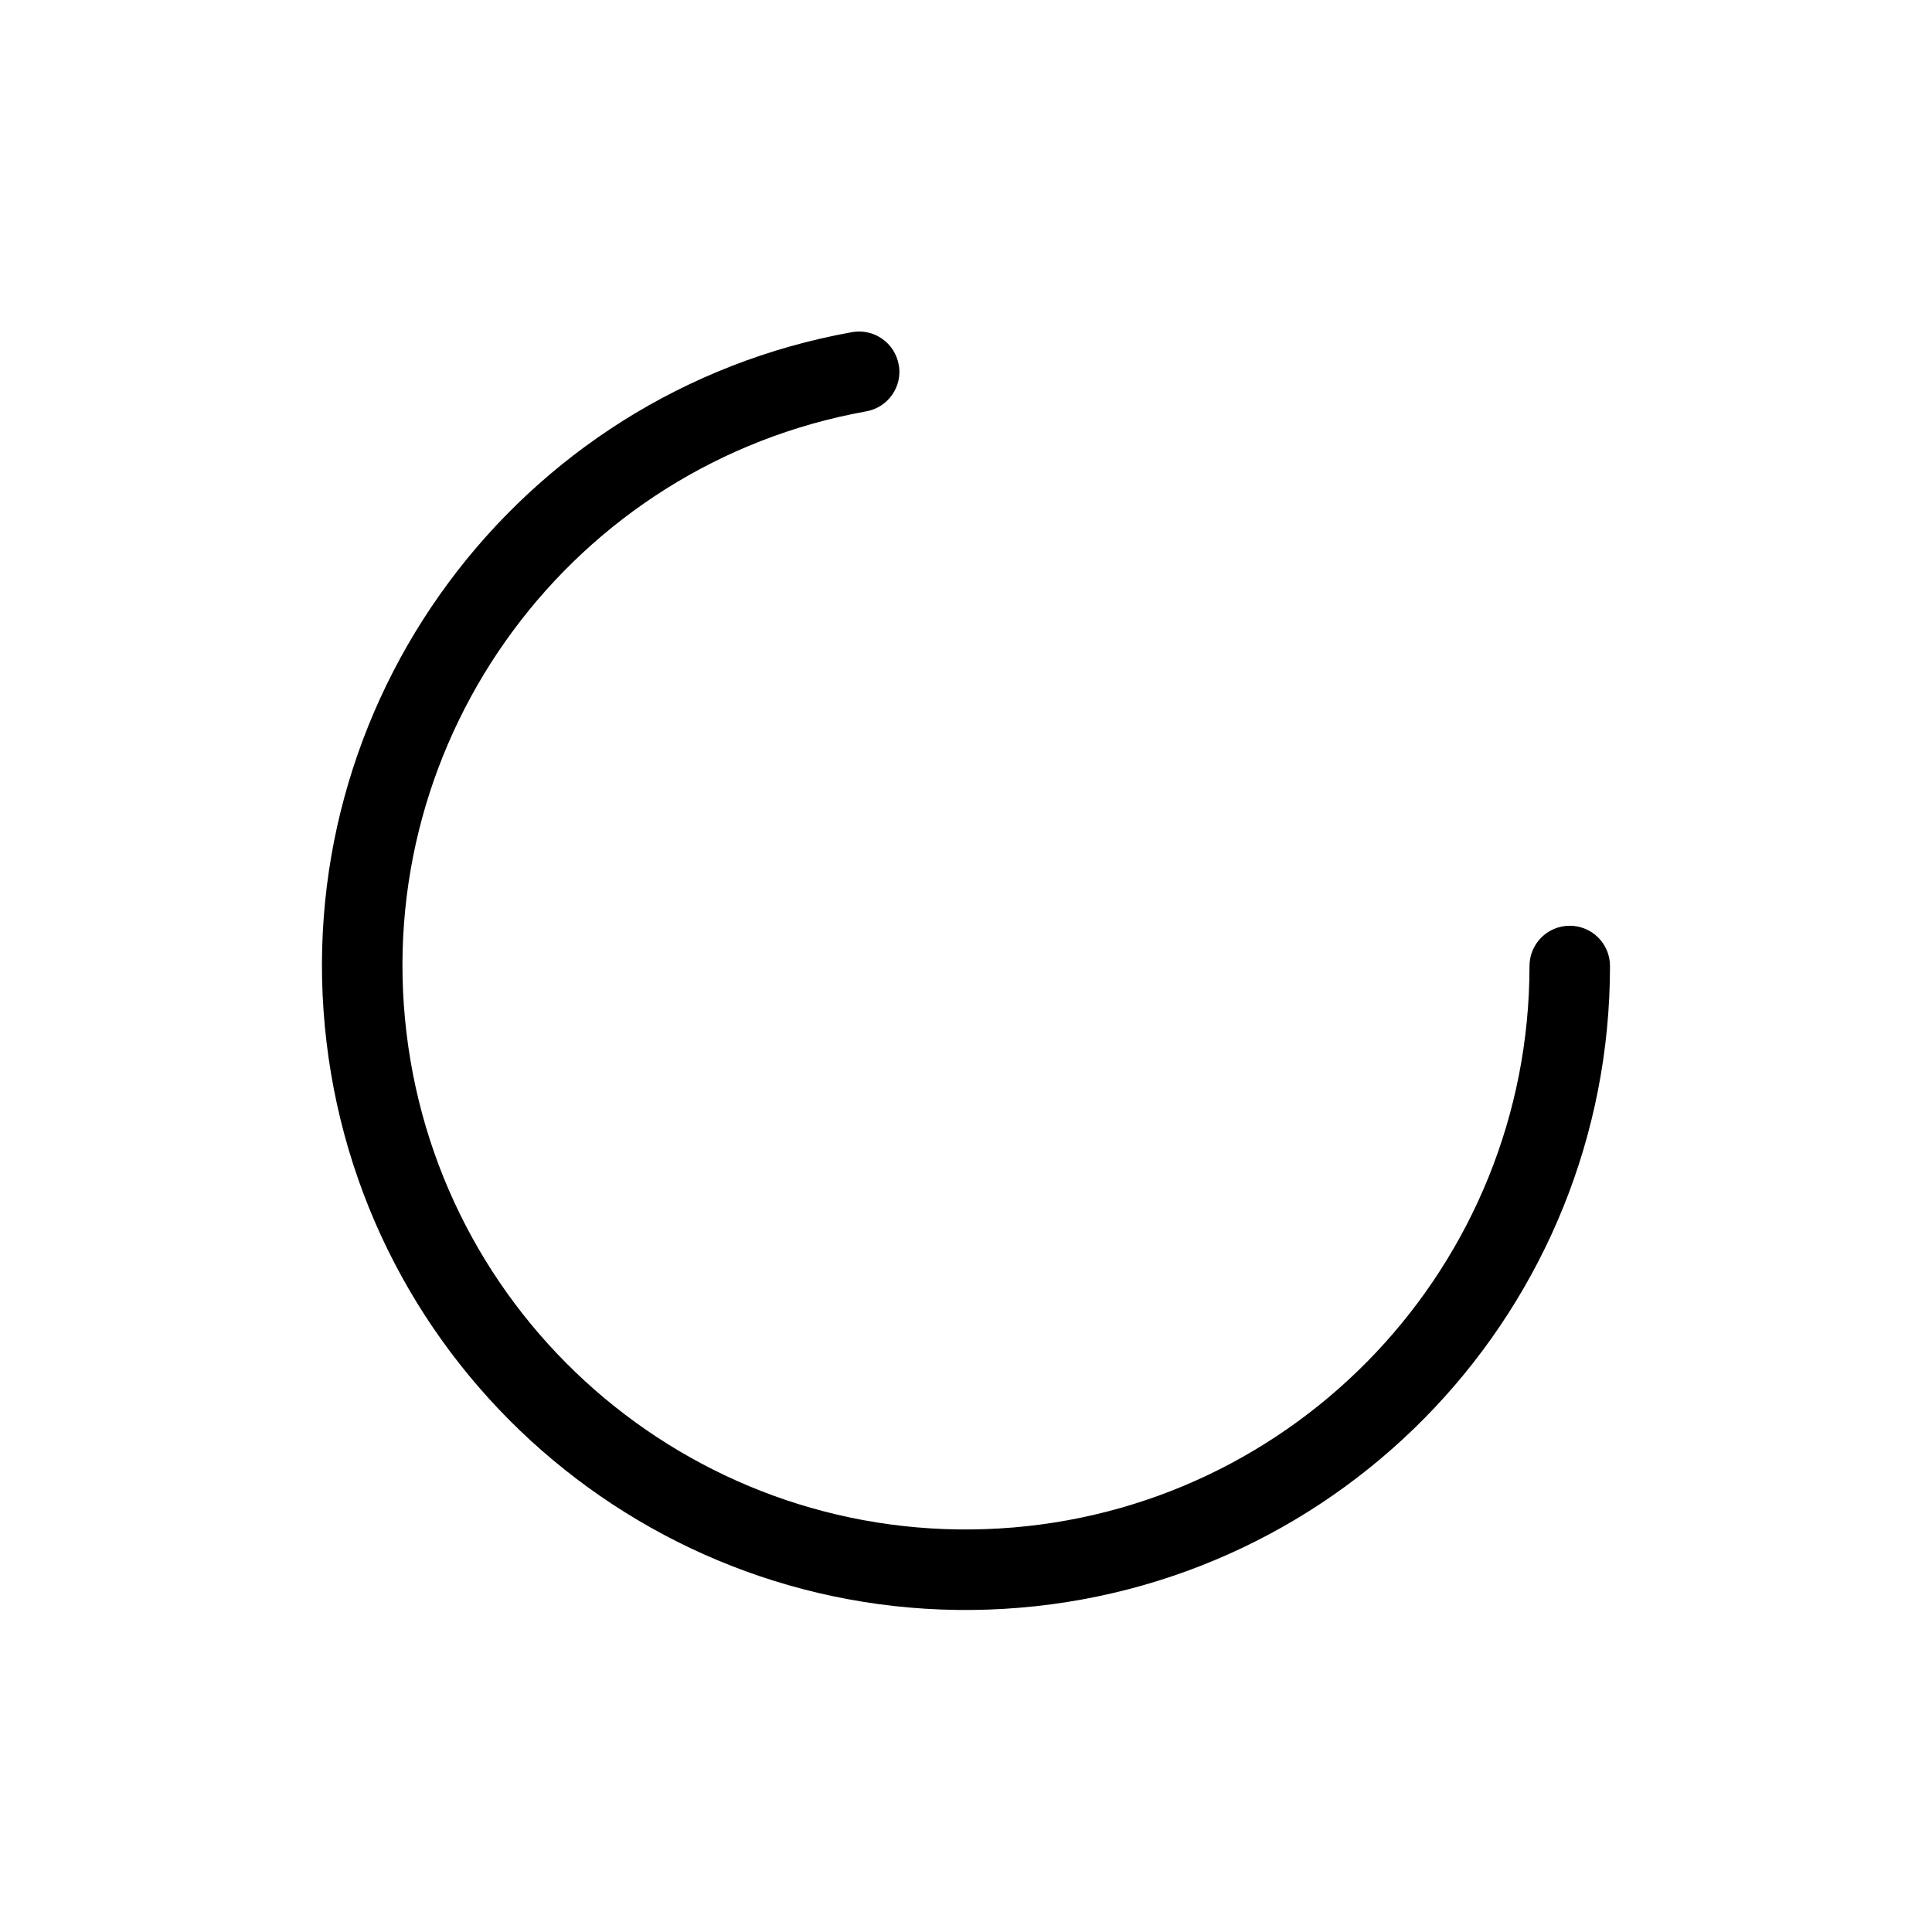
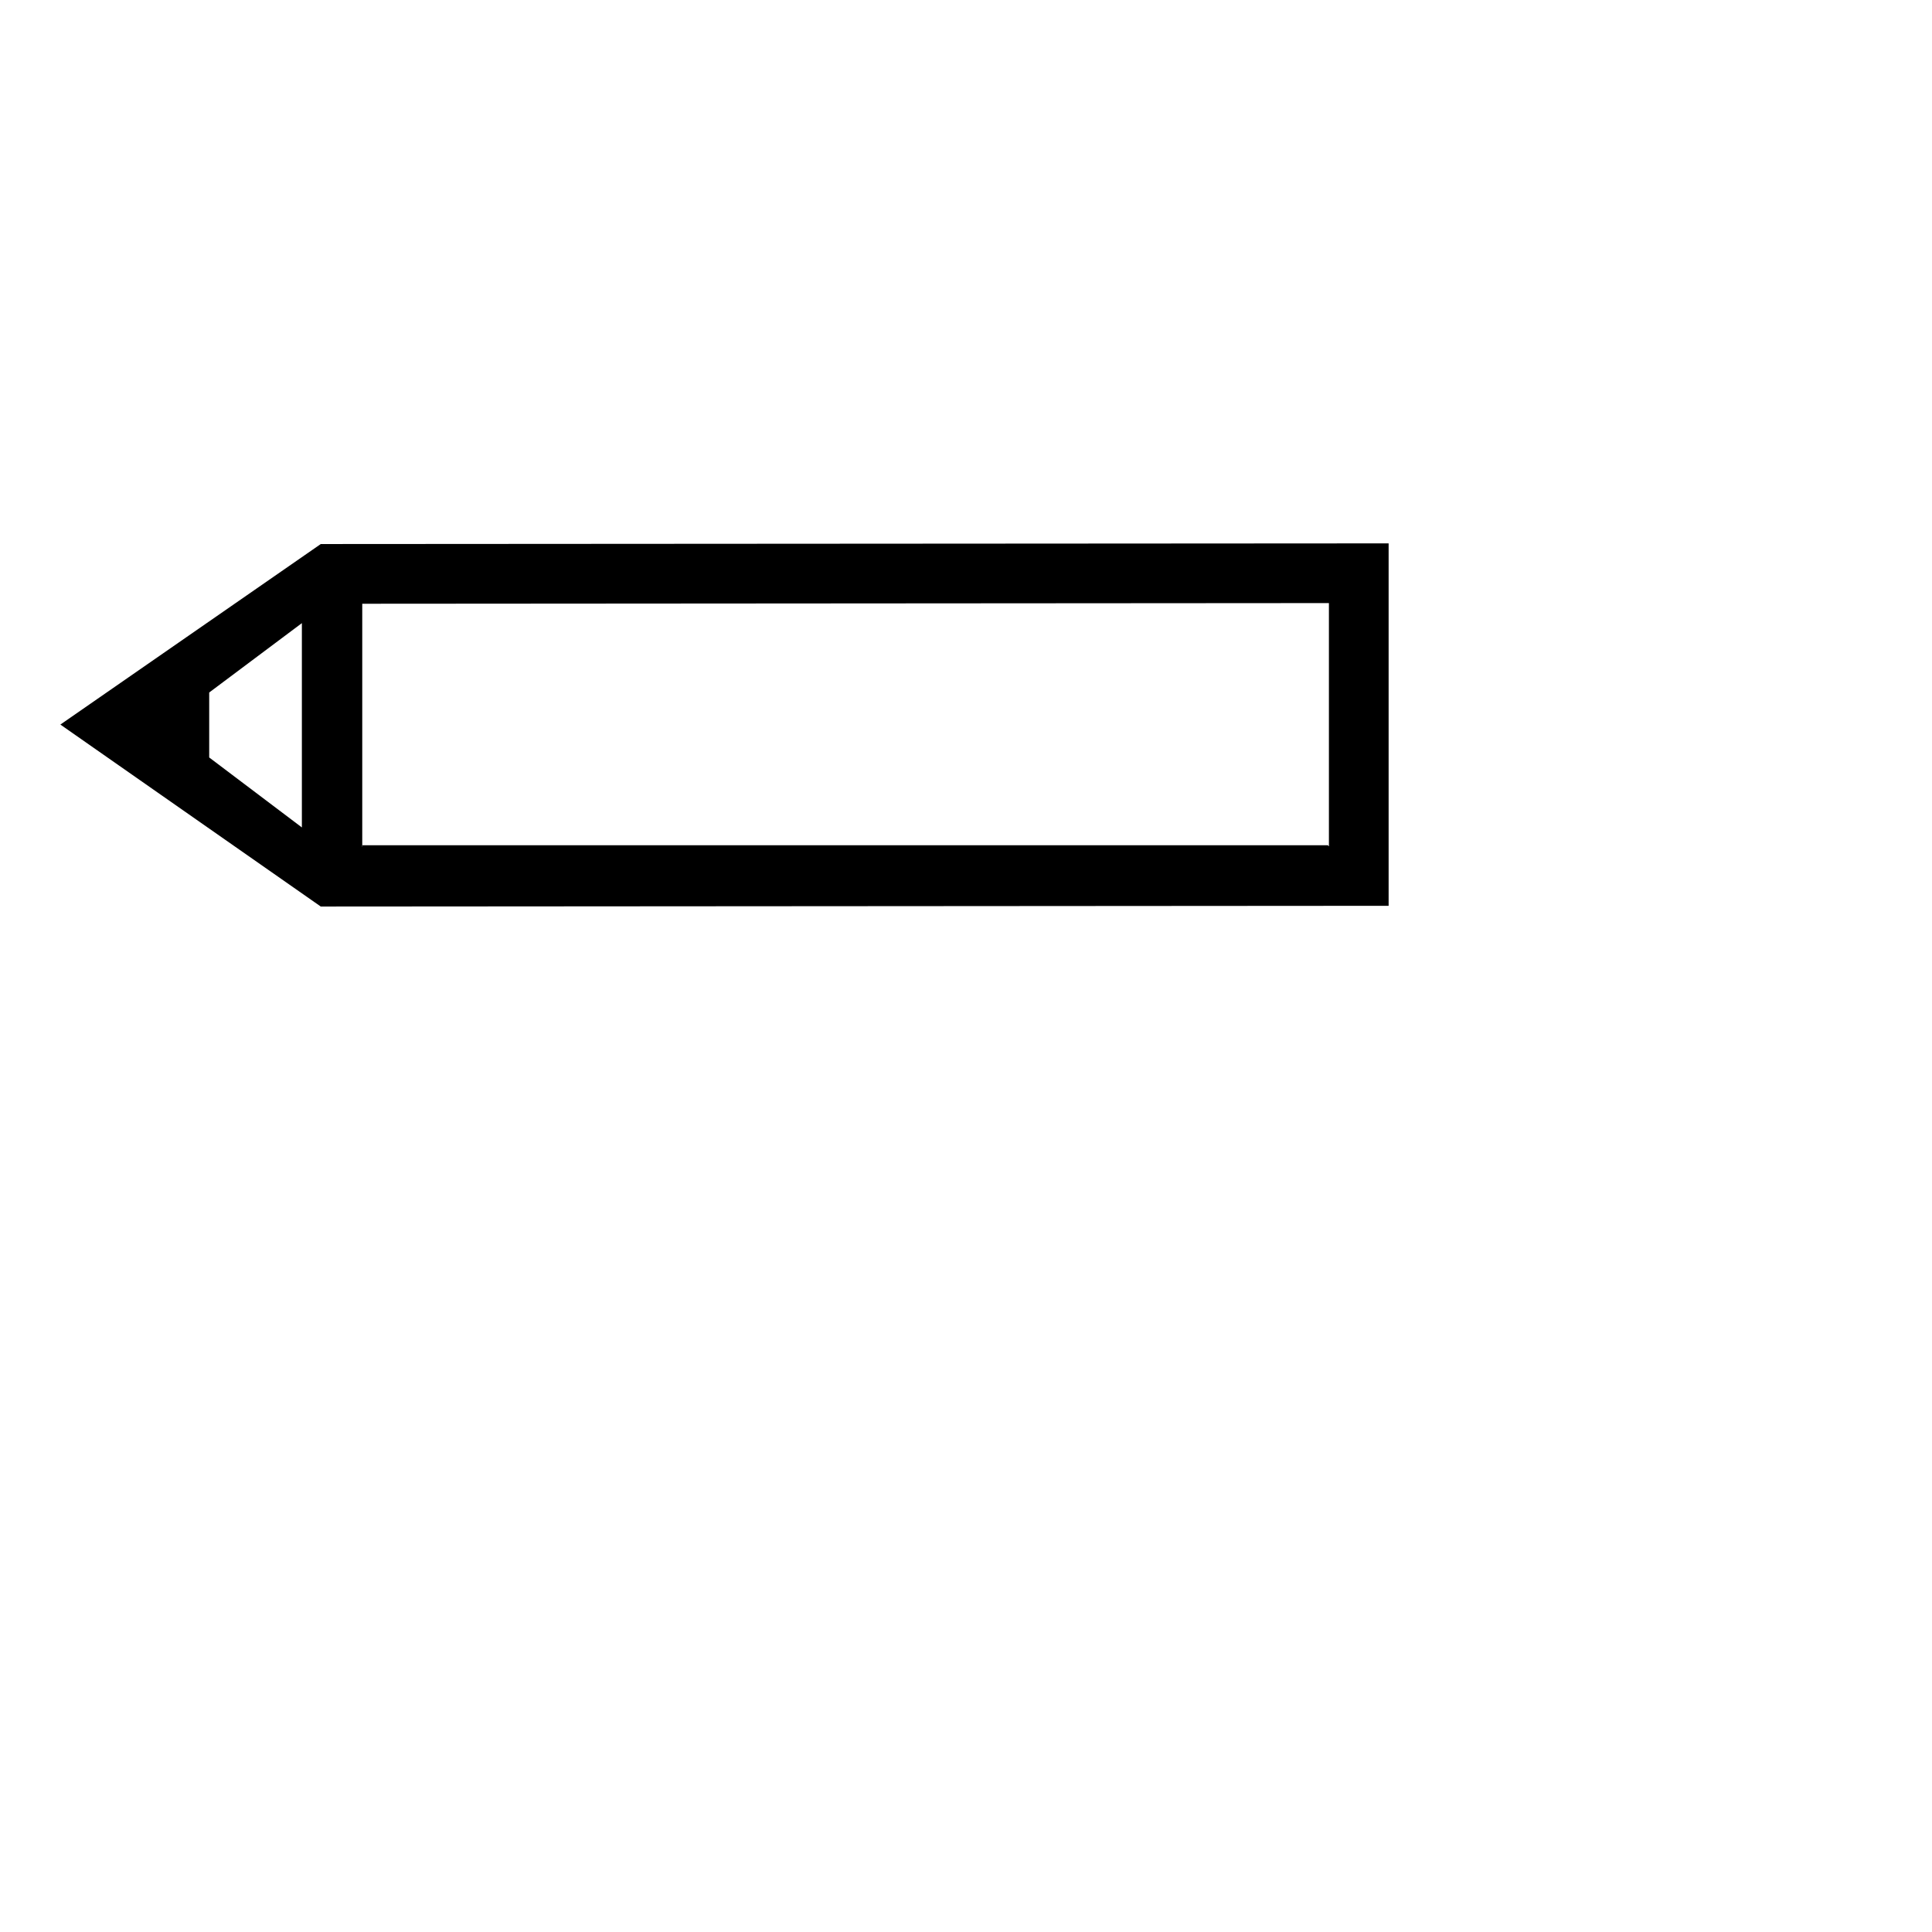
- <svg xmlns="http://www.w3.org/2000/svg" width="24" height="24" fill="none" viewBox="0 0 24 24">
-   <g clip-path="url(#a)">
-     <path fill="#000" fill-rule="evenodd" d="M11.165 4.53a.5.5 0 0 1-.404.58A7 7 0 1 0 19 12a.5.5 0 0 1 1 0 8 8 0 1 1-9.416-7.874.5.5 0 0 1 .58.404Z" clip-rule="evenodd" />
-   </g>
-   <defs>
-     <clipPath id="a">
-       <path fill="#000" d="M0 0h24v24H0z" />
-     </clipPath>
-   </defs>
+ <svg xmlns="http://www.w3.org/2000/svg" width="32" height="32" fill="none" viewBox="0 0 32 32">
+   <style>
+     @keyframes translater {
+       to { transform: translateY(-5px); }
+     }
+     #spinner-penpot {
+       transform-origin: center;
+       animation: translater 1s linear infinite;
+     }
+   </style>
+   <path fill="#000" d="M5.313 9.011 1 12.001l4.313 3.014L23 15.003V9l-17.687.011ZM6 10l16.011-.011v4.025L6 14.027V10Zm-1 .321v3.384l-1.535-1.159V11.47L5 10.321Z" />
+   <path id="spinner-penpot" fill="#000" d="M6 14h16v1H6v-1Z" />
</svg>
